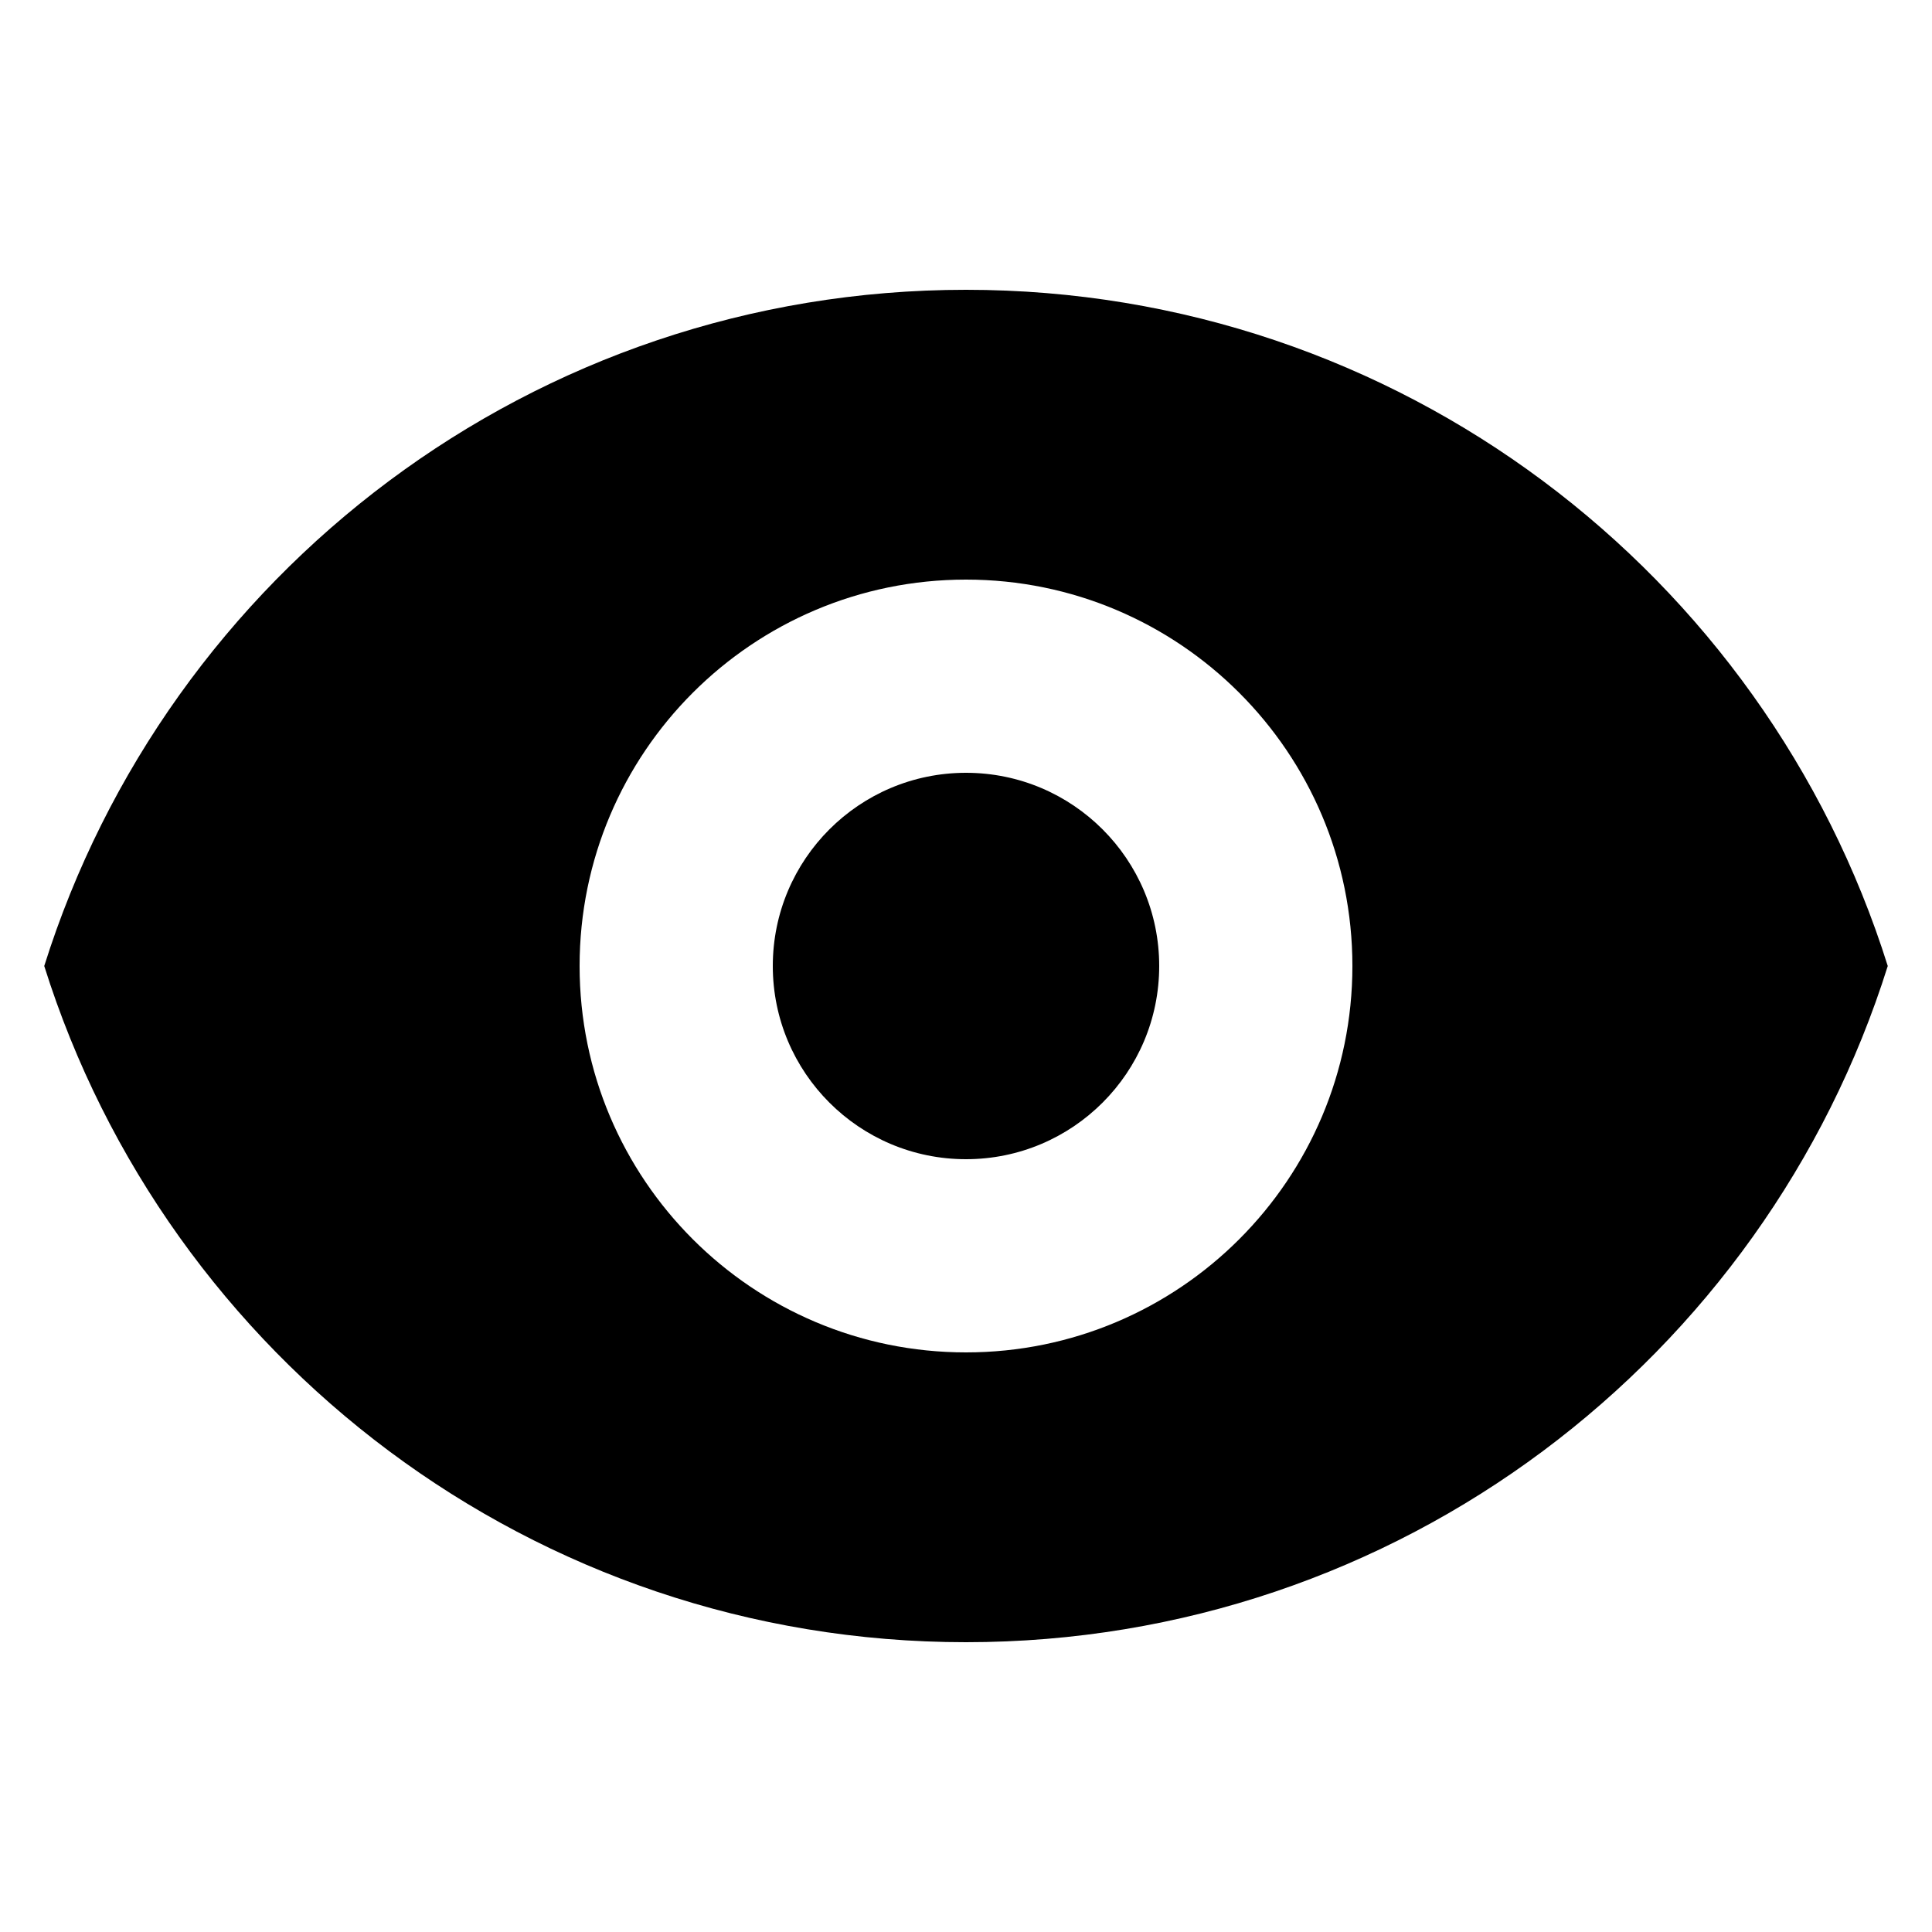
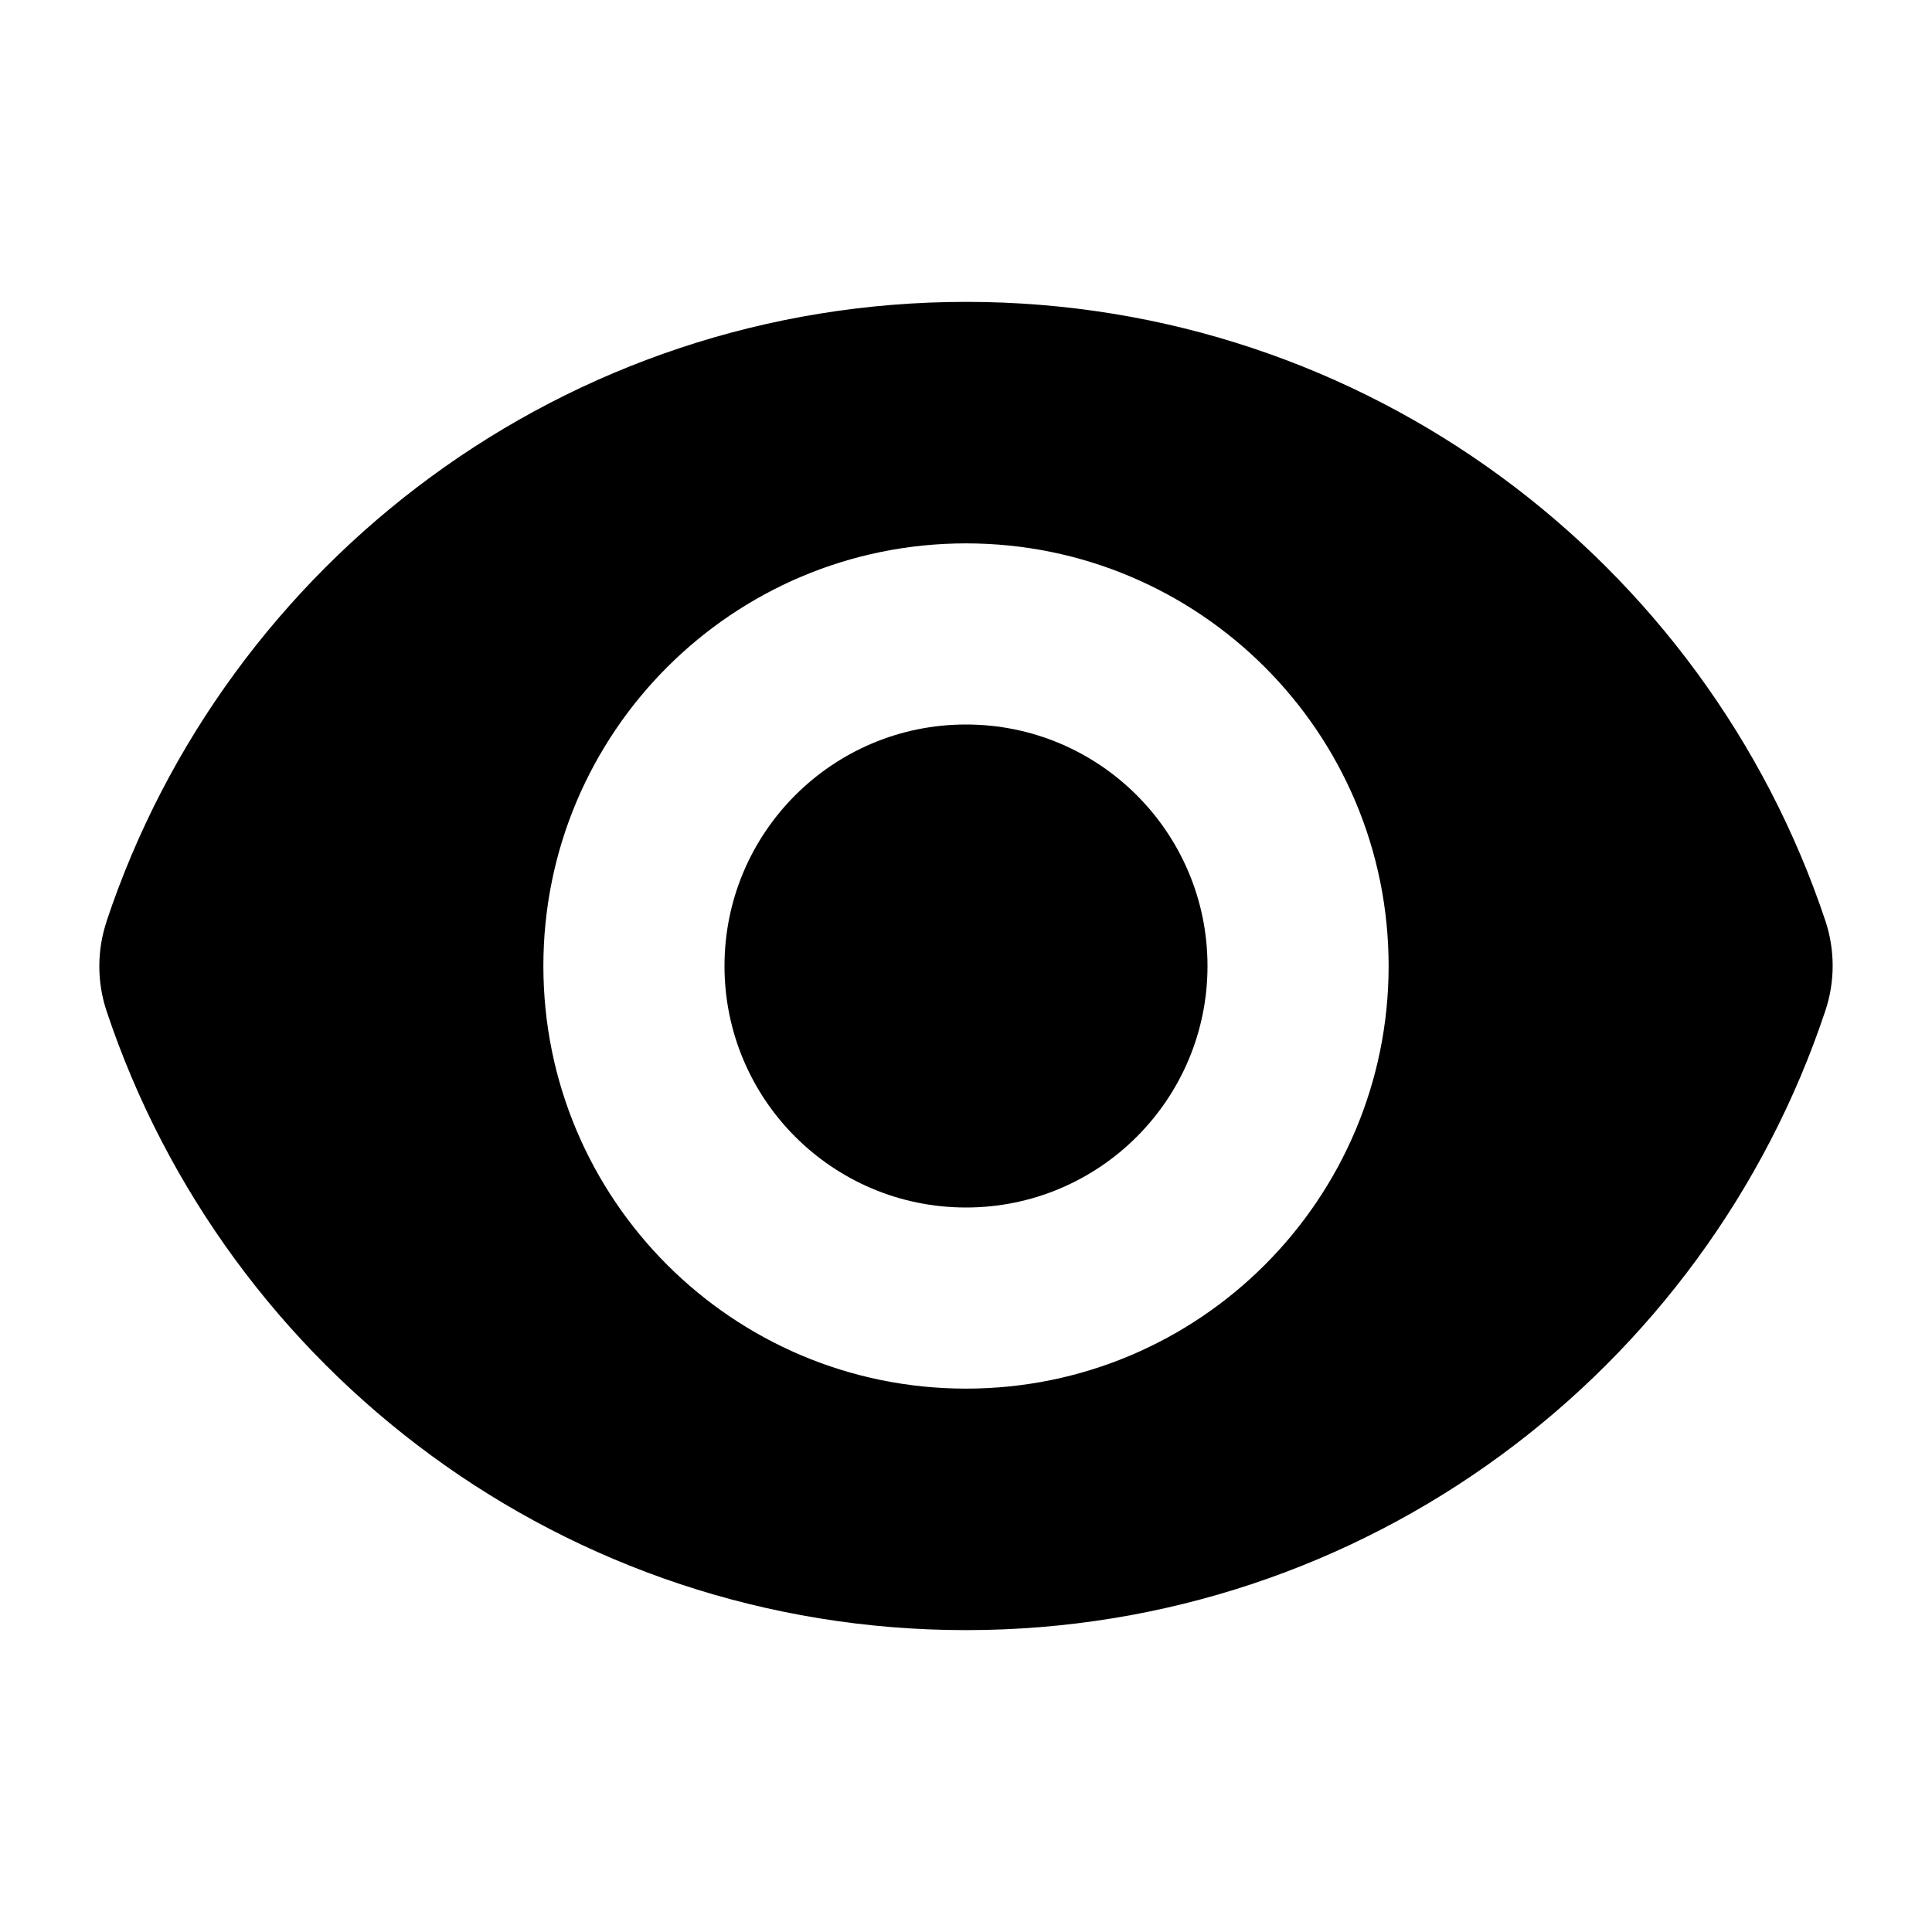
- <svg xmlns="http://www.w3.org/2000/svg" viewBox="0 0 20 20" fill="currentColor">
-   <path d="M10 12a2 2 0 100-4 2 2 0 000 4z" />
-   <path fill-rule="evenodd" d="M.458 10C1.732 5.943 5.522 3 10 3s8.268 2.943 9.542 7c-1.274 4.057-5.064 7-9.542 7S1.732 14.057.458 10zM14 10a4 4 0 11-8 0 4 4 0 018 0z" clip-rule="evenodd" />
+ <svg class="{{ .class }}" viewBox="0 0 24 24" fill="currentColor" aria-hidden="true" data-slot="icon">
+   <path d="M12 15a3 3 0 1 0 0-6 3 3 0 0 0 0 6Z" />
+   <path fill-rule="evenodd" d="M1.323 11.447C2.811 6.976 7.028 3.75 12.001 3.75c4.97 0 9.185 3.223 10.675 7.69.12.362.12.752 0 1.113-1.487 4.471-5.705 7.697-10.677 7.697-4.97 0-9.186-3.223-10.675-7.69a1.762 1.762 0 0 1 0-1.113ZM17.25 12a5.25 5.25 0 1 1-10.5 0 5.25 5.25 0 0 1 10.5 0Z" clip-rule="evenodd" />
</svg>
